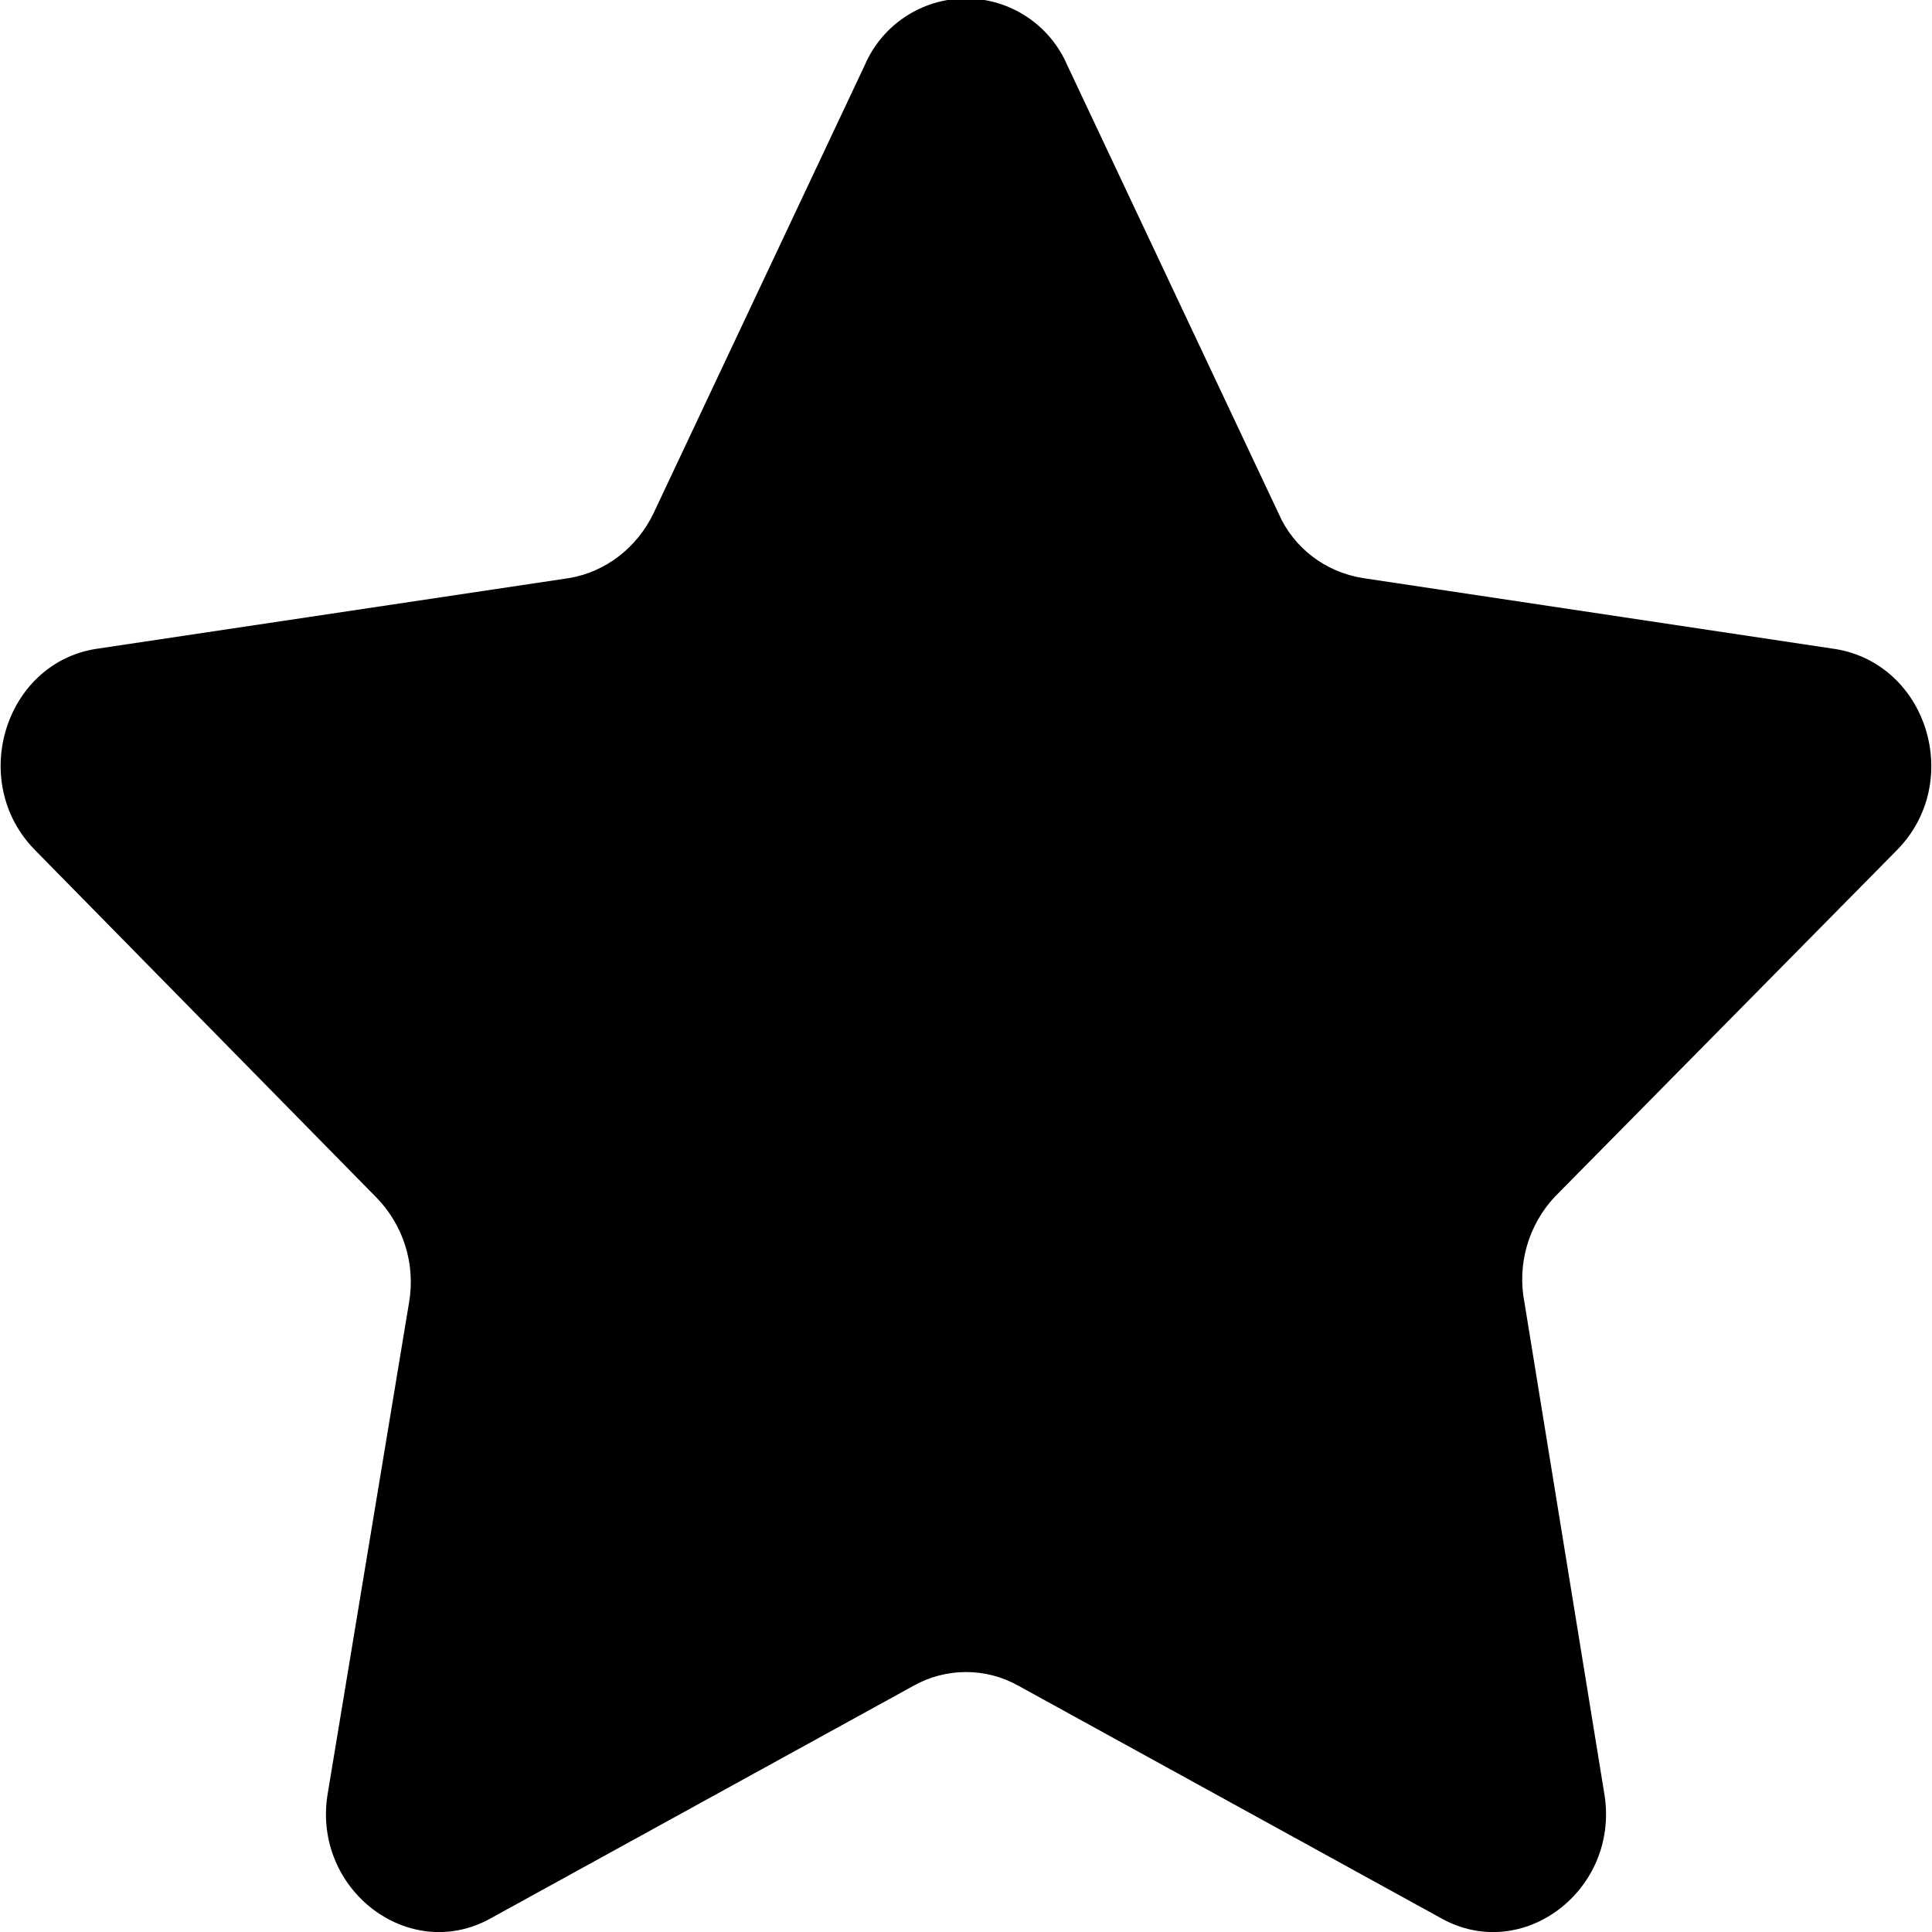
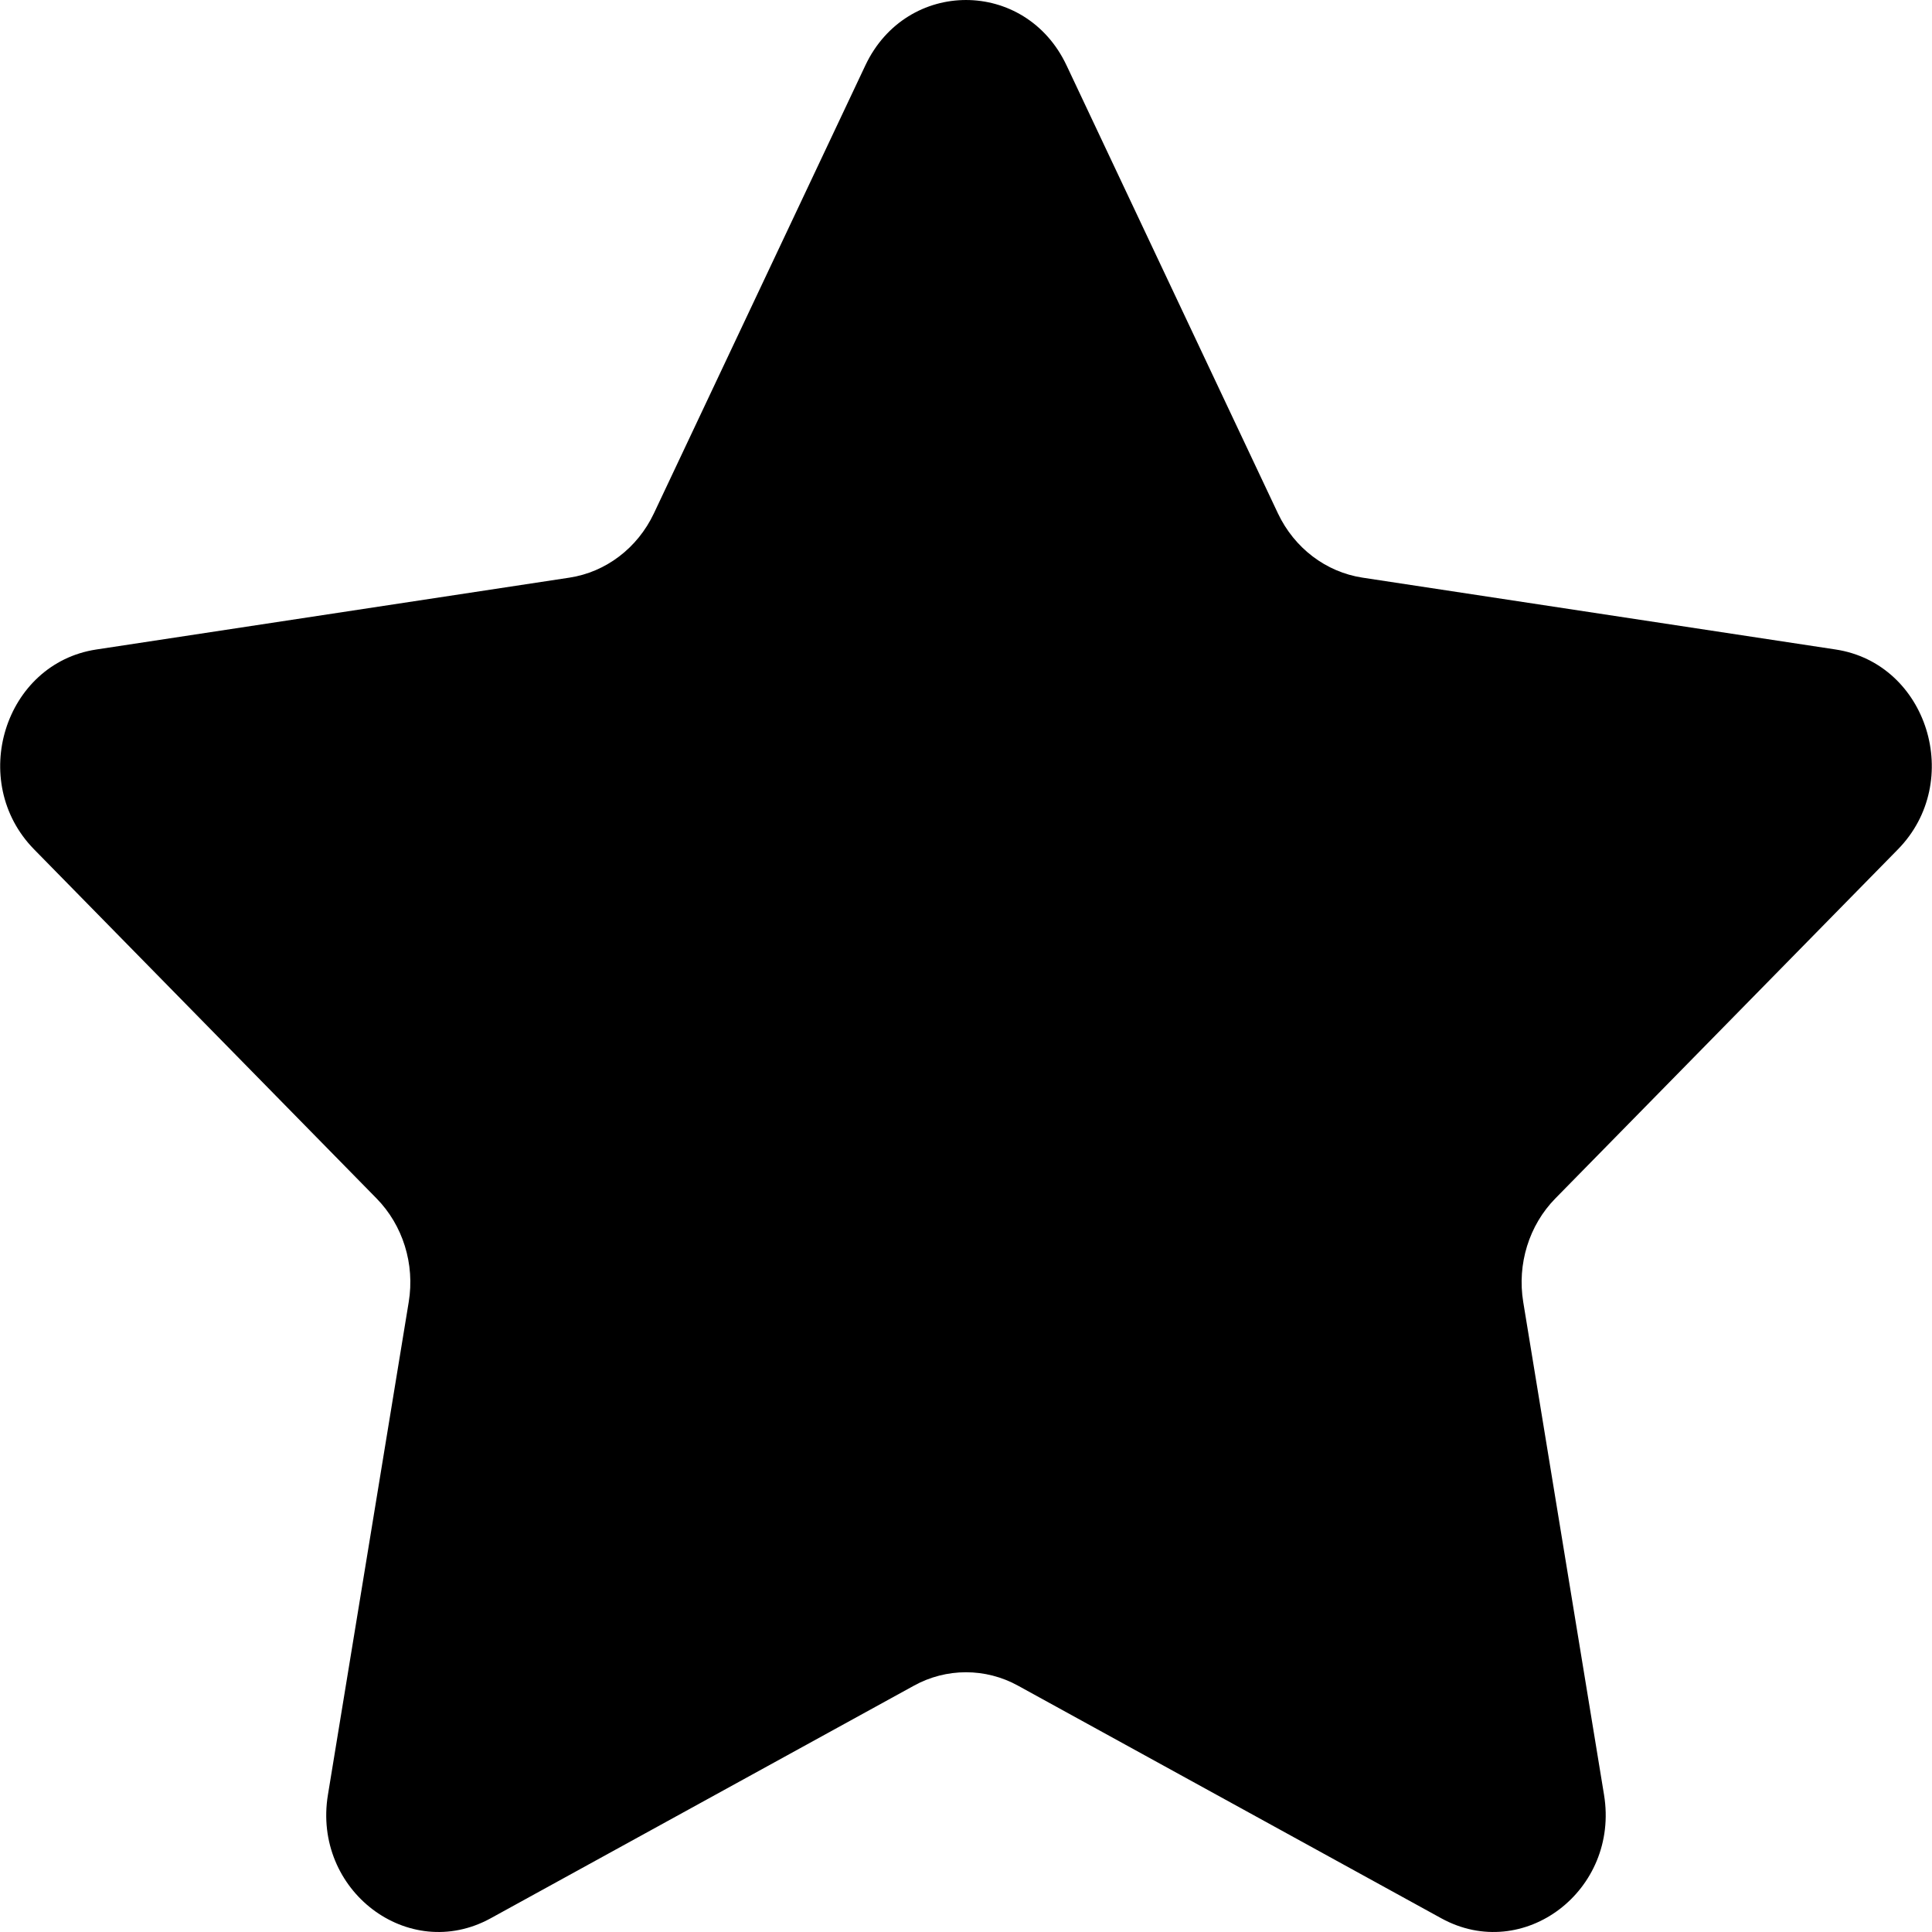
<svg xmlns="http://www.w3.org/2000/svg" width="128" height="128">
-   <path d="M70.7 4.3l14 29.7c1 2.3 3.1 3.9 5.6 4.3l31.3 4.7c6.1 1 8.5 8.8 4.1 13.3l-22.7 23a8 8 0 0 0-2 7l5.3 32.6c1 6.3-5.4 11.2-10.8 8.2l-28-15.4a7.1 7.1 0 0 0-7 0l-28 15.4c-5.4 3-11.8-1.9-10.8-8.2l5.4-32.6a8 8 0 0 0-2.2-7l-22.6-23C-2.1 51.8.3 44 6.3 43l31.4-4.7c2.4-.4 4.5-2 5.6-4.3l14-29.7a7.3 7.3 0 0 1 13.4 0z" />
+   <path d="M70.66 4.328l14.01 29.693c1.088 2.29 3.177 3.882 5.603 4.25l31.347 4.76c6.087.926 8.528 8.756 4.117 13.247L103.05 79.395c-1.75 1.78-2.544 4.352-2.132 6.867l5.352 32.641c1.043 6.337-5.33 11.182-10.778 8.19l-28.039-15.409a7.13 7.13 0 0 0-6.91 0l-28.039 15.41c-5.448 2.99-11.821-1.854-10.777-8.19l5.352-32.642c.415-2.515-.387-5.088-2.136-6.867L2.264 56.278C-2.146 51.787.286 43.957 6.38 43.031l31.343-4.76c2.419-.368 4.51-1.96 5.595-4.25L57.334 4.328c2.728-5.77 10.605-5.77 13.325 0z" />
</svg>
